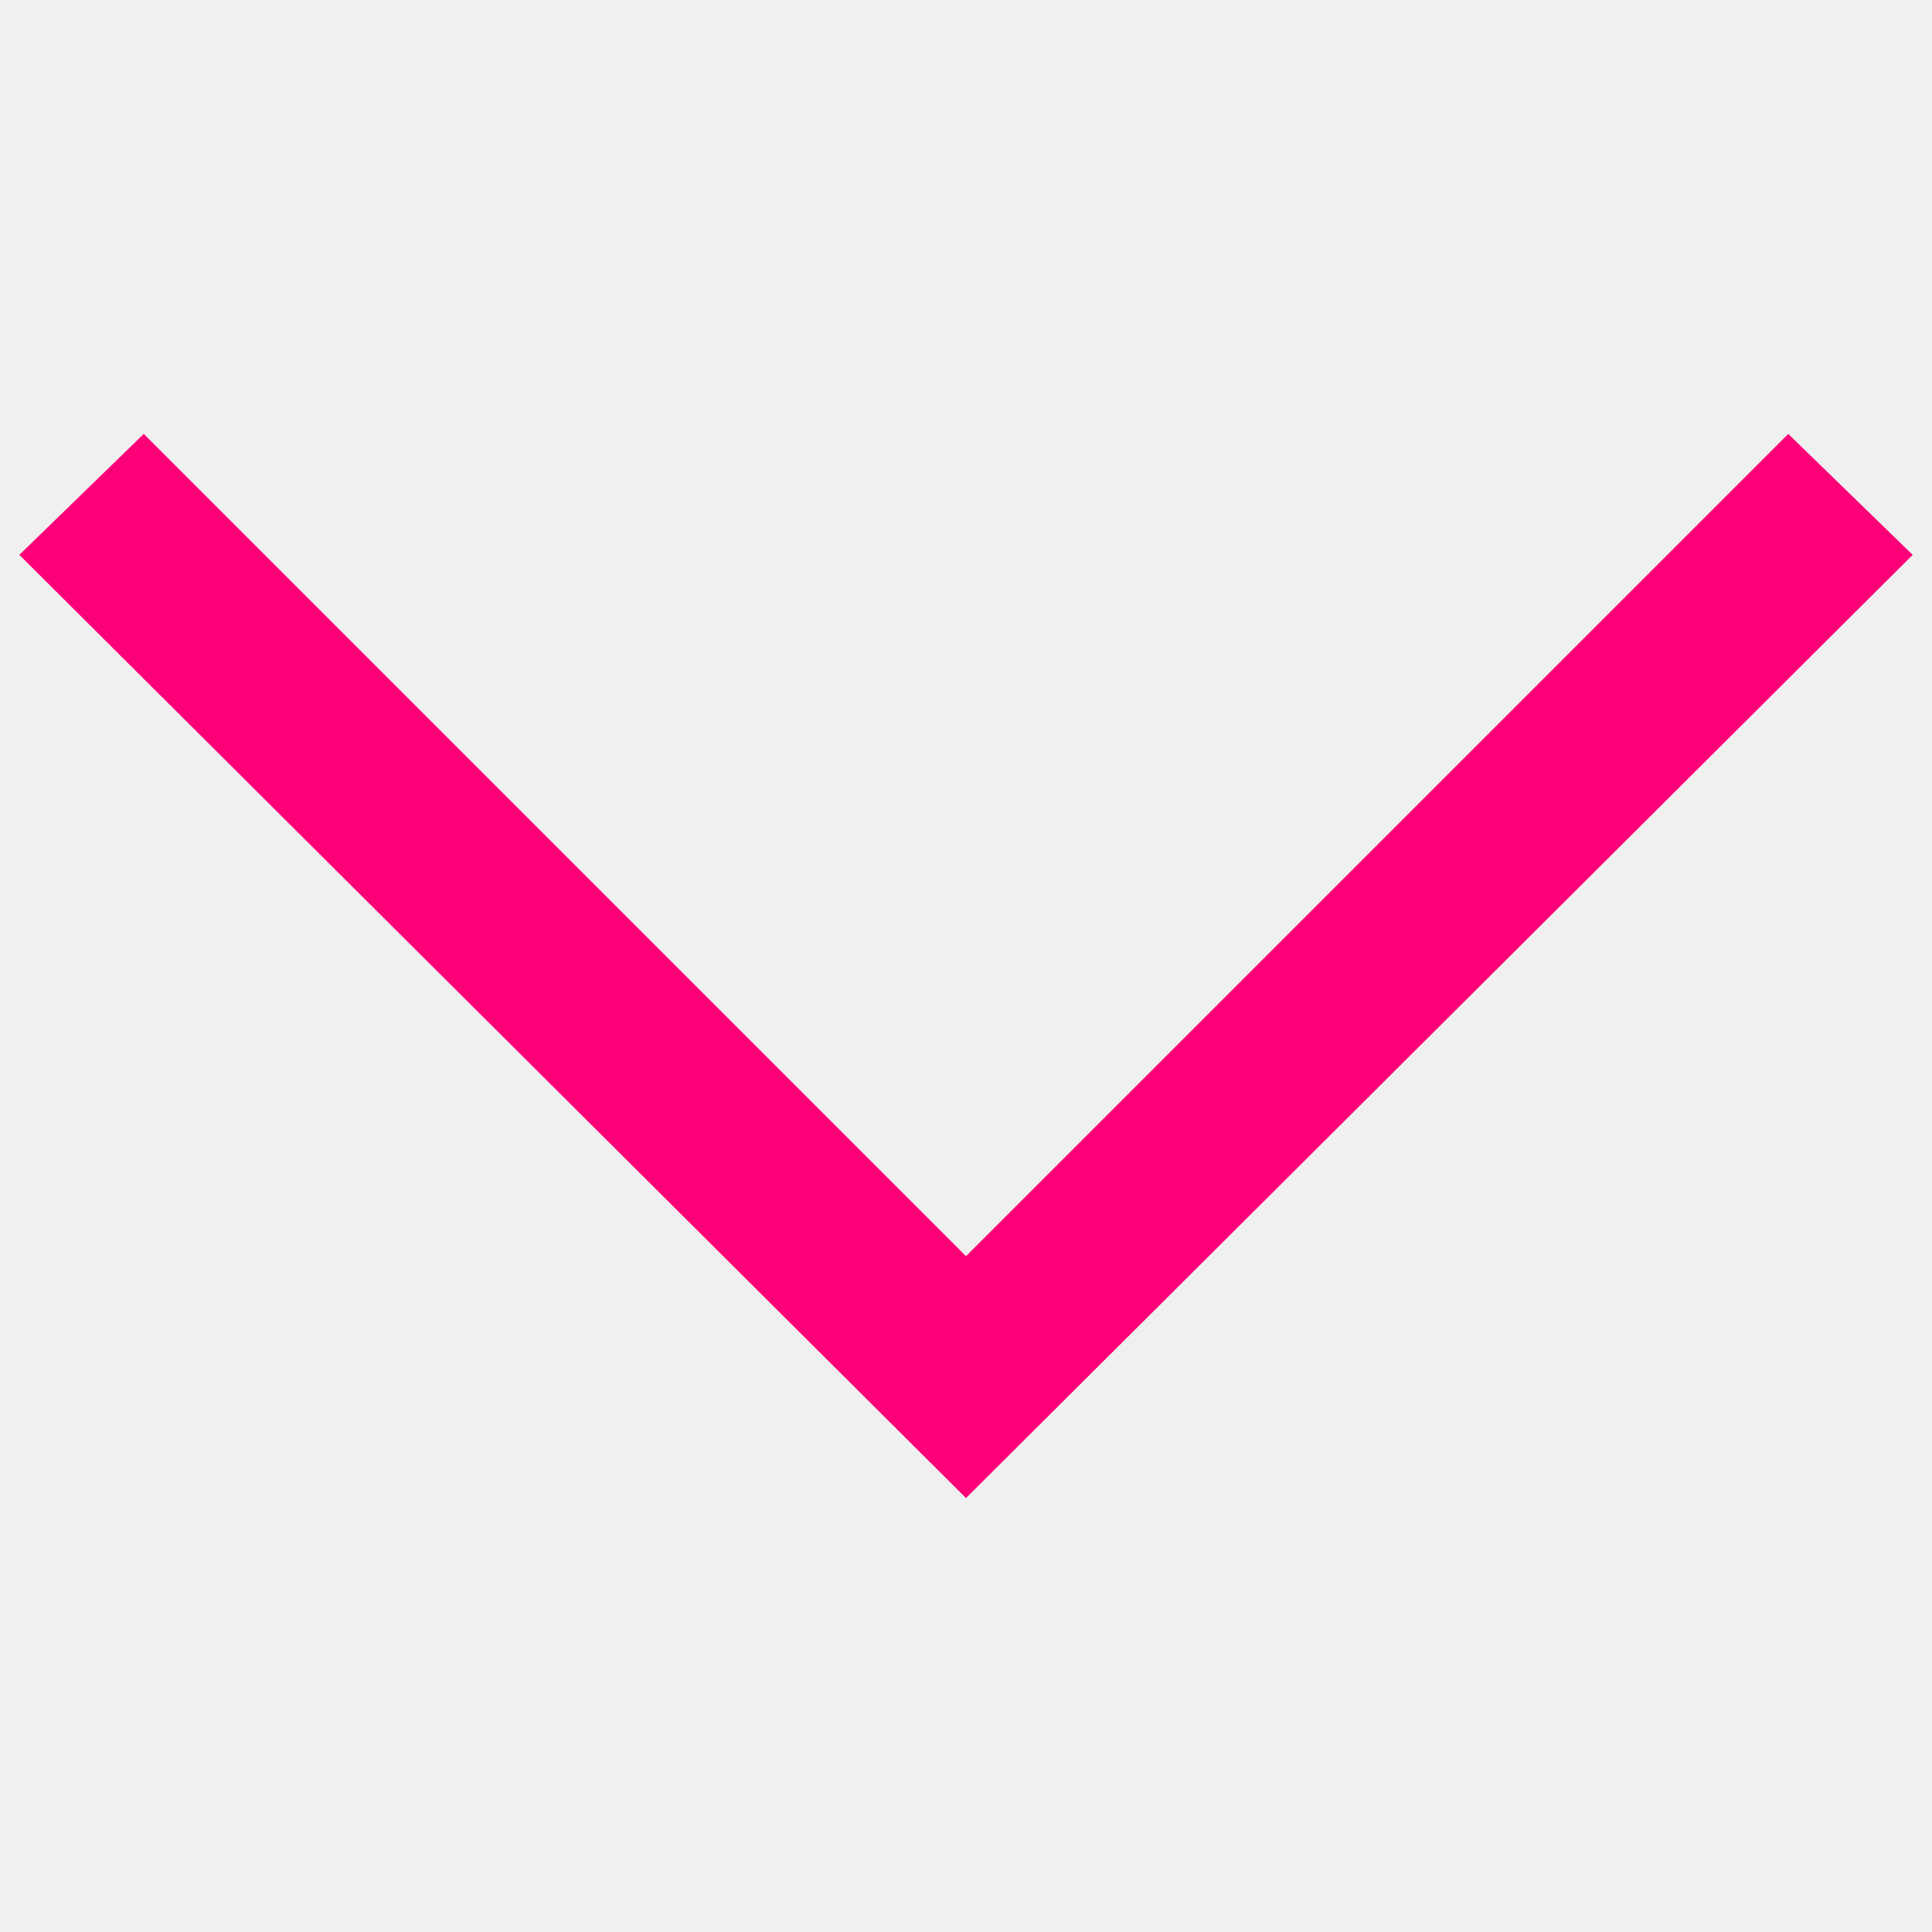
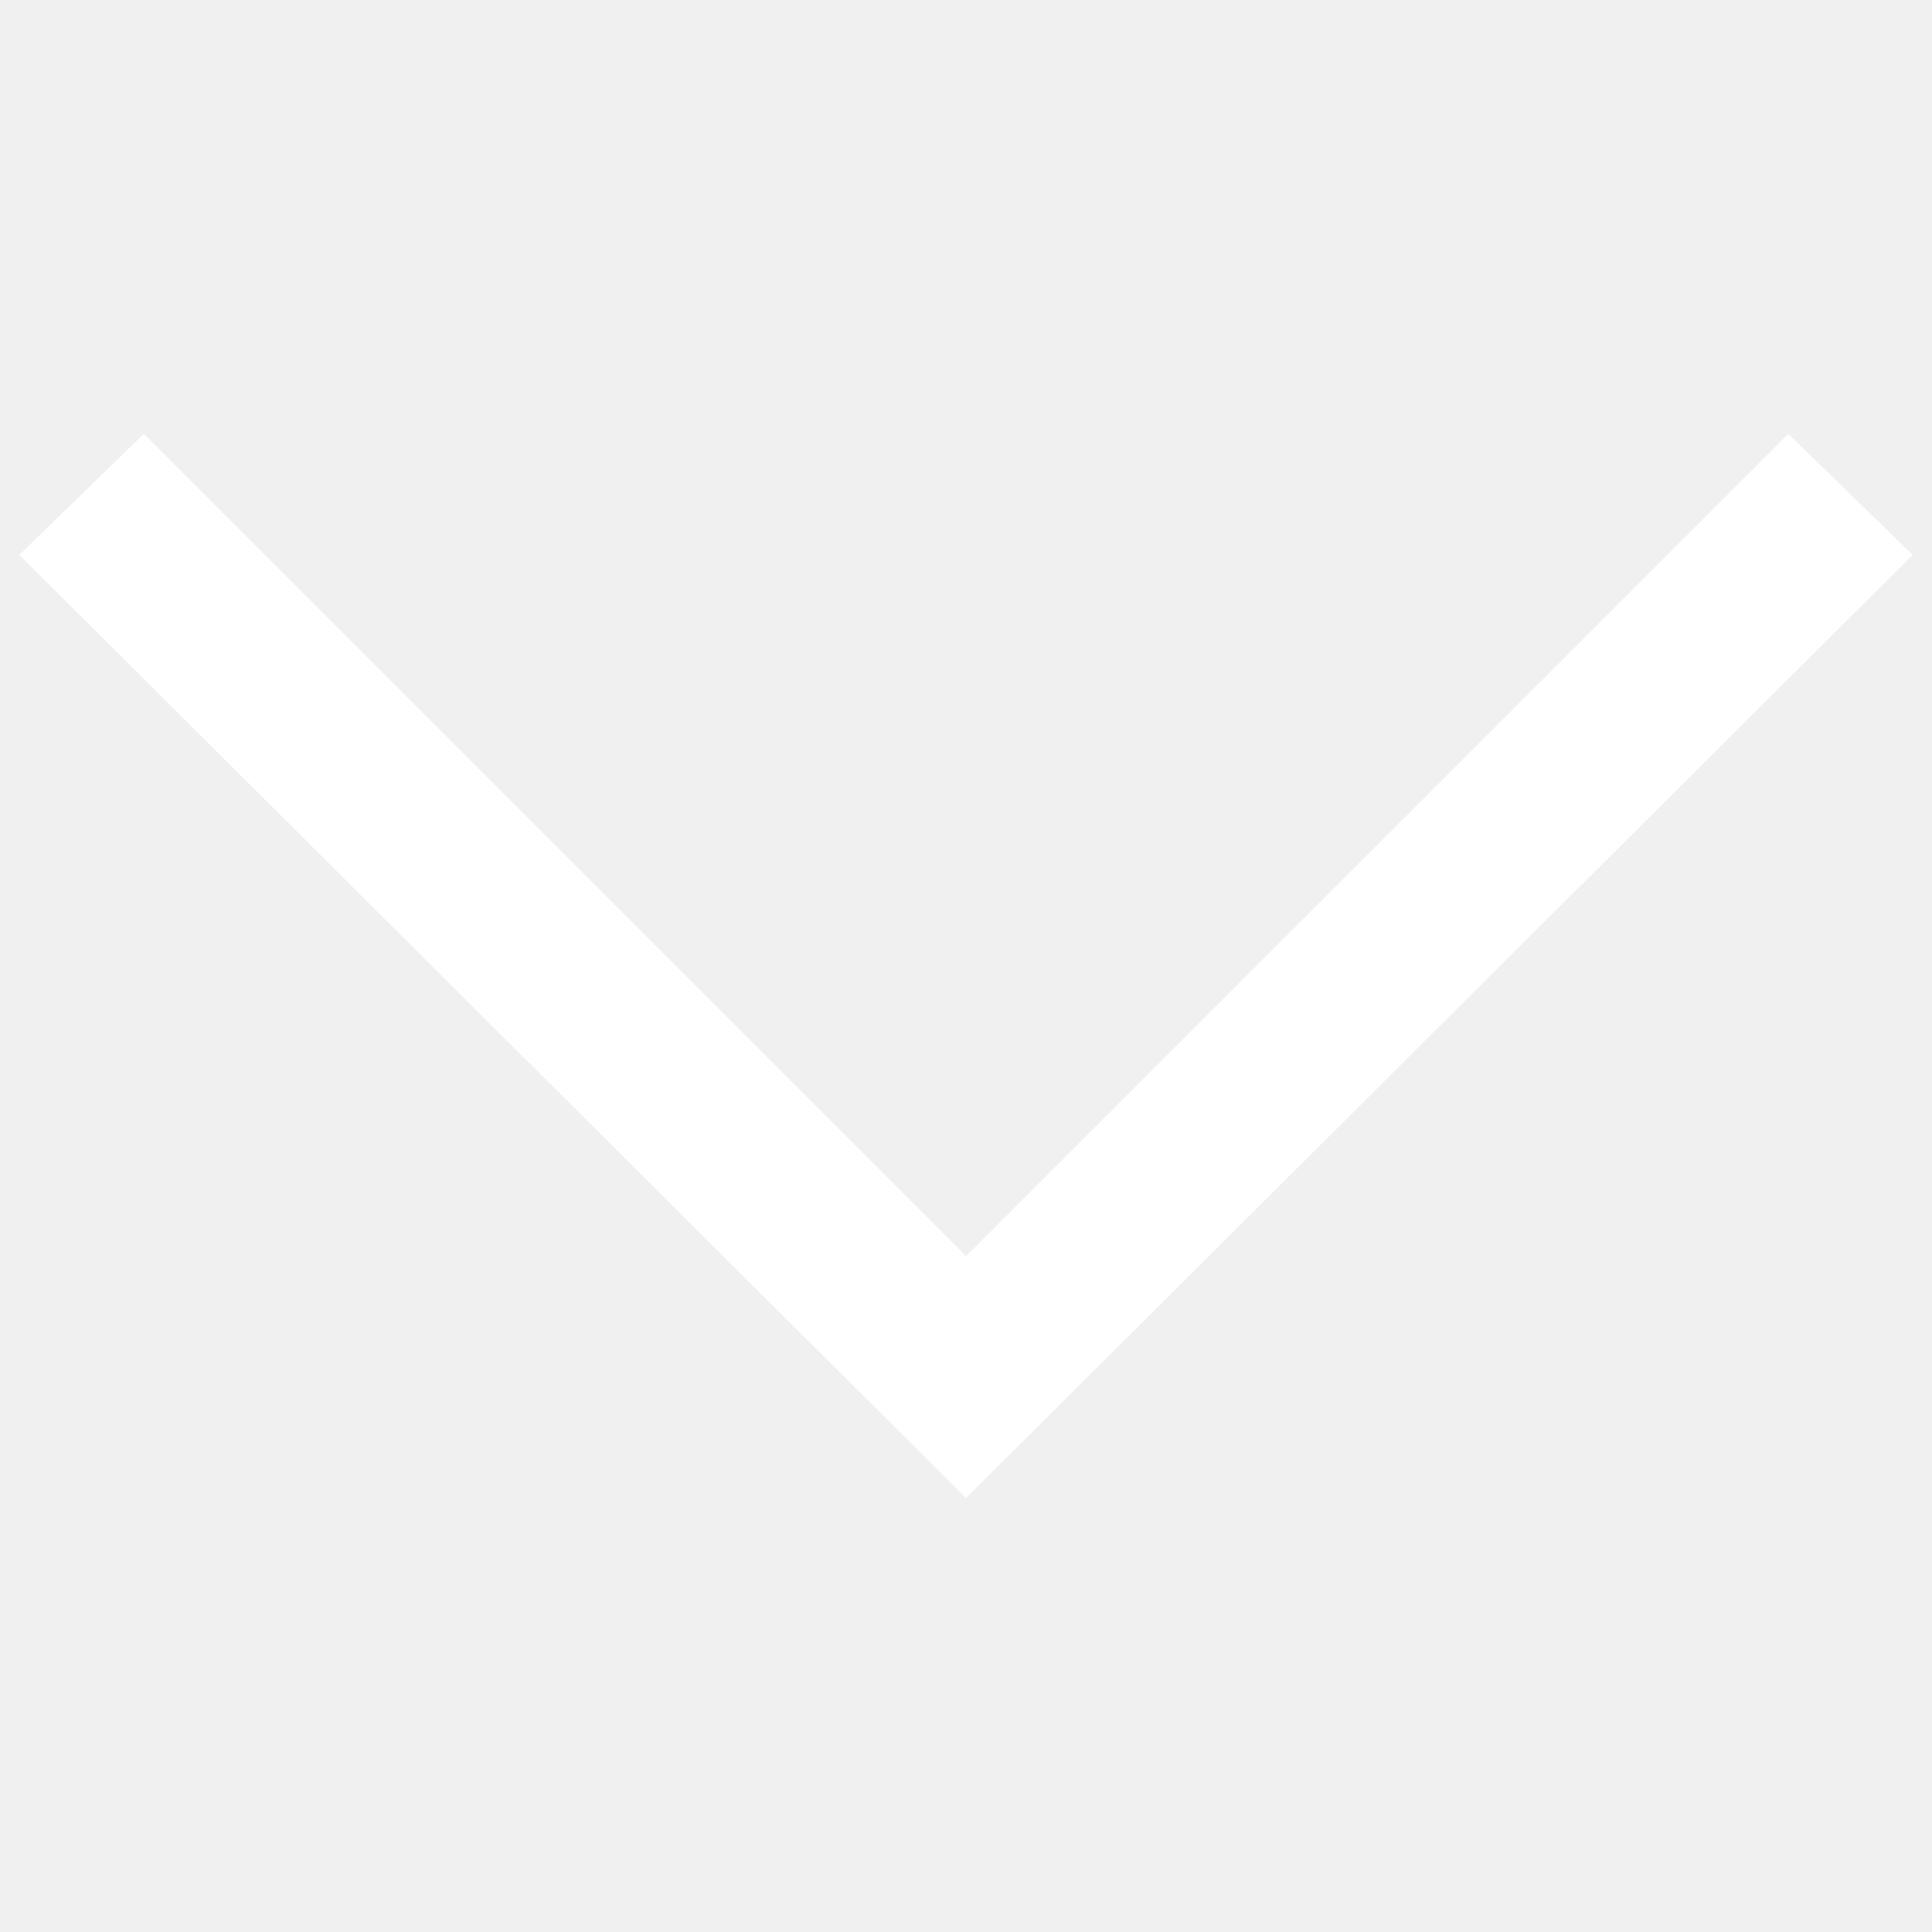
- <svg xmlns="http://www.w3.org/2000/svg" version="1.1" fill="#fc0078" x="0px" y="0px" viewBox="0 0 1000 1000" enable-background="new 0 0 1000 1000" xml:space="preserve">
+ <svg xmlns="http://www.w3.org/2000/svg" version="1.1" fill="#ffffff" x="0px" y="0px" viewBox="0 0 1000 1000" enable-background="new 0 0 1000 1000" xml:space="preserve">
  <g>
    <path d="M500,775.4L10,287.2l64.4-62.6L500,650.2l425.6-425.6l64.4,62.6L500,775.4z" />
  </g>
</svg>
